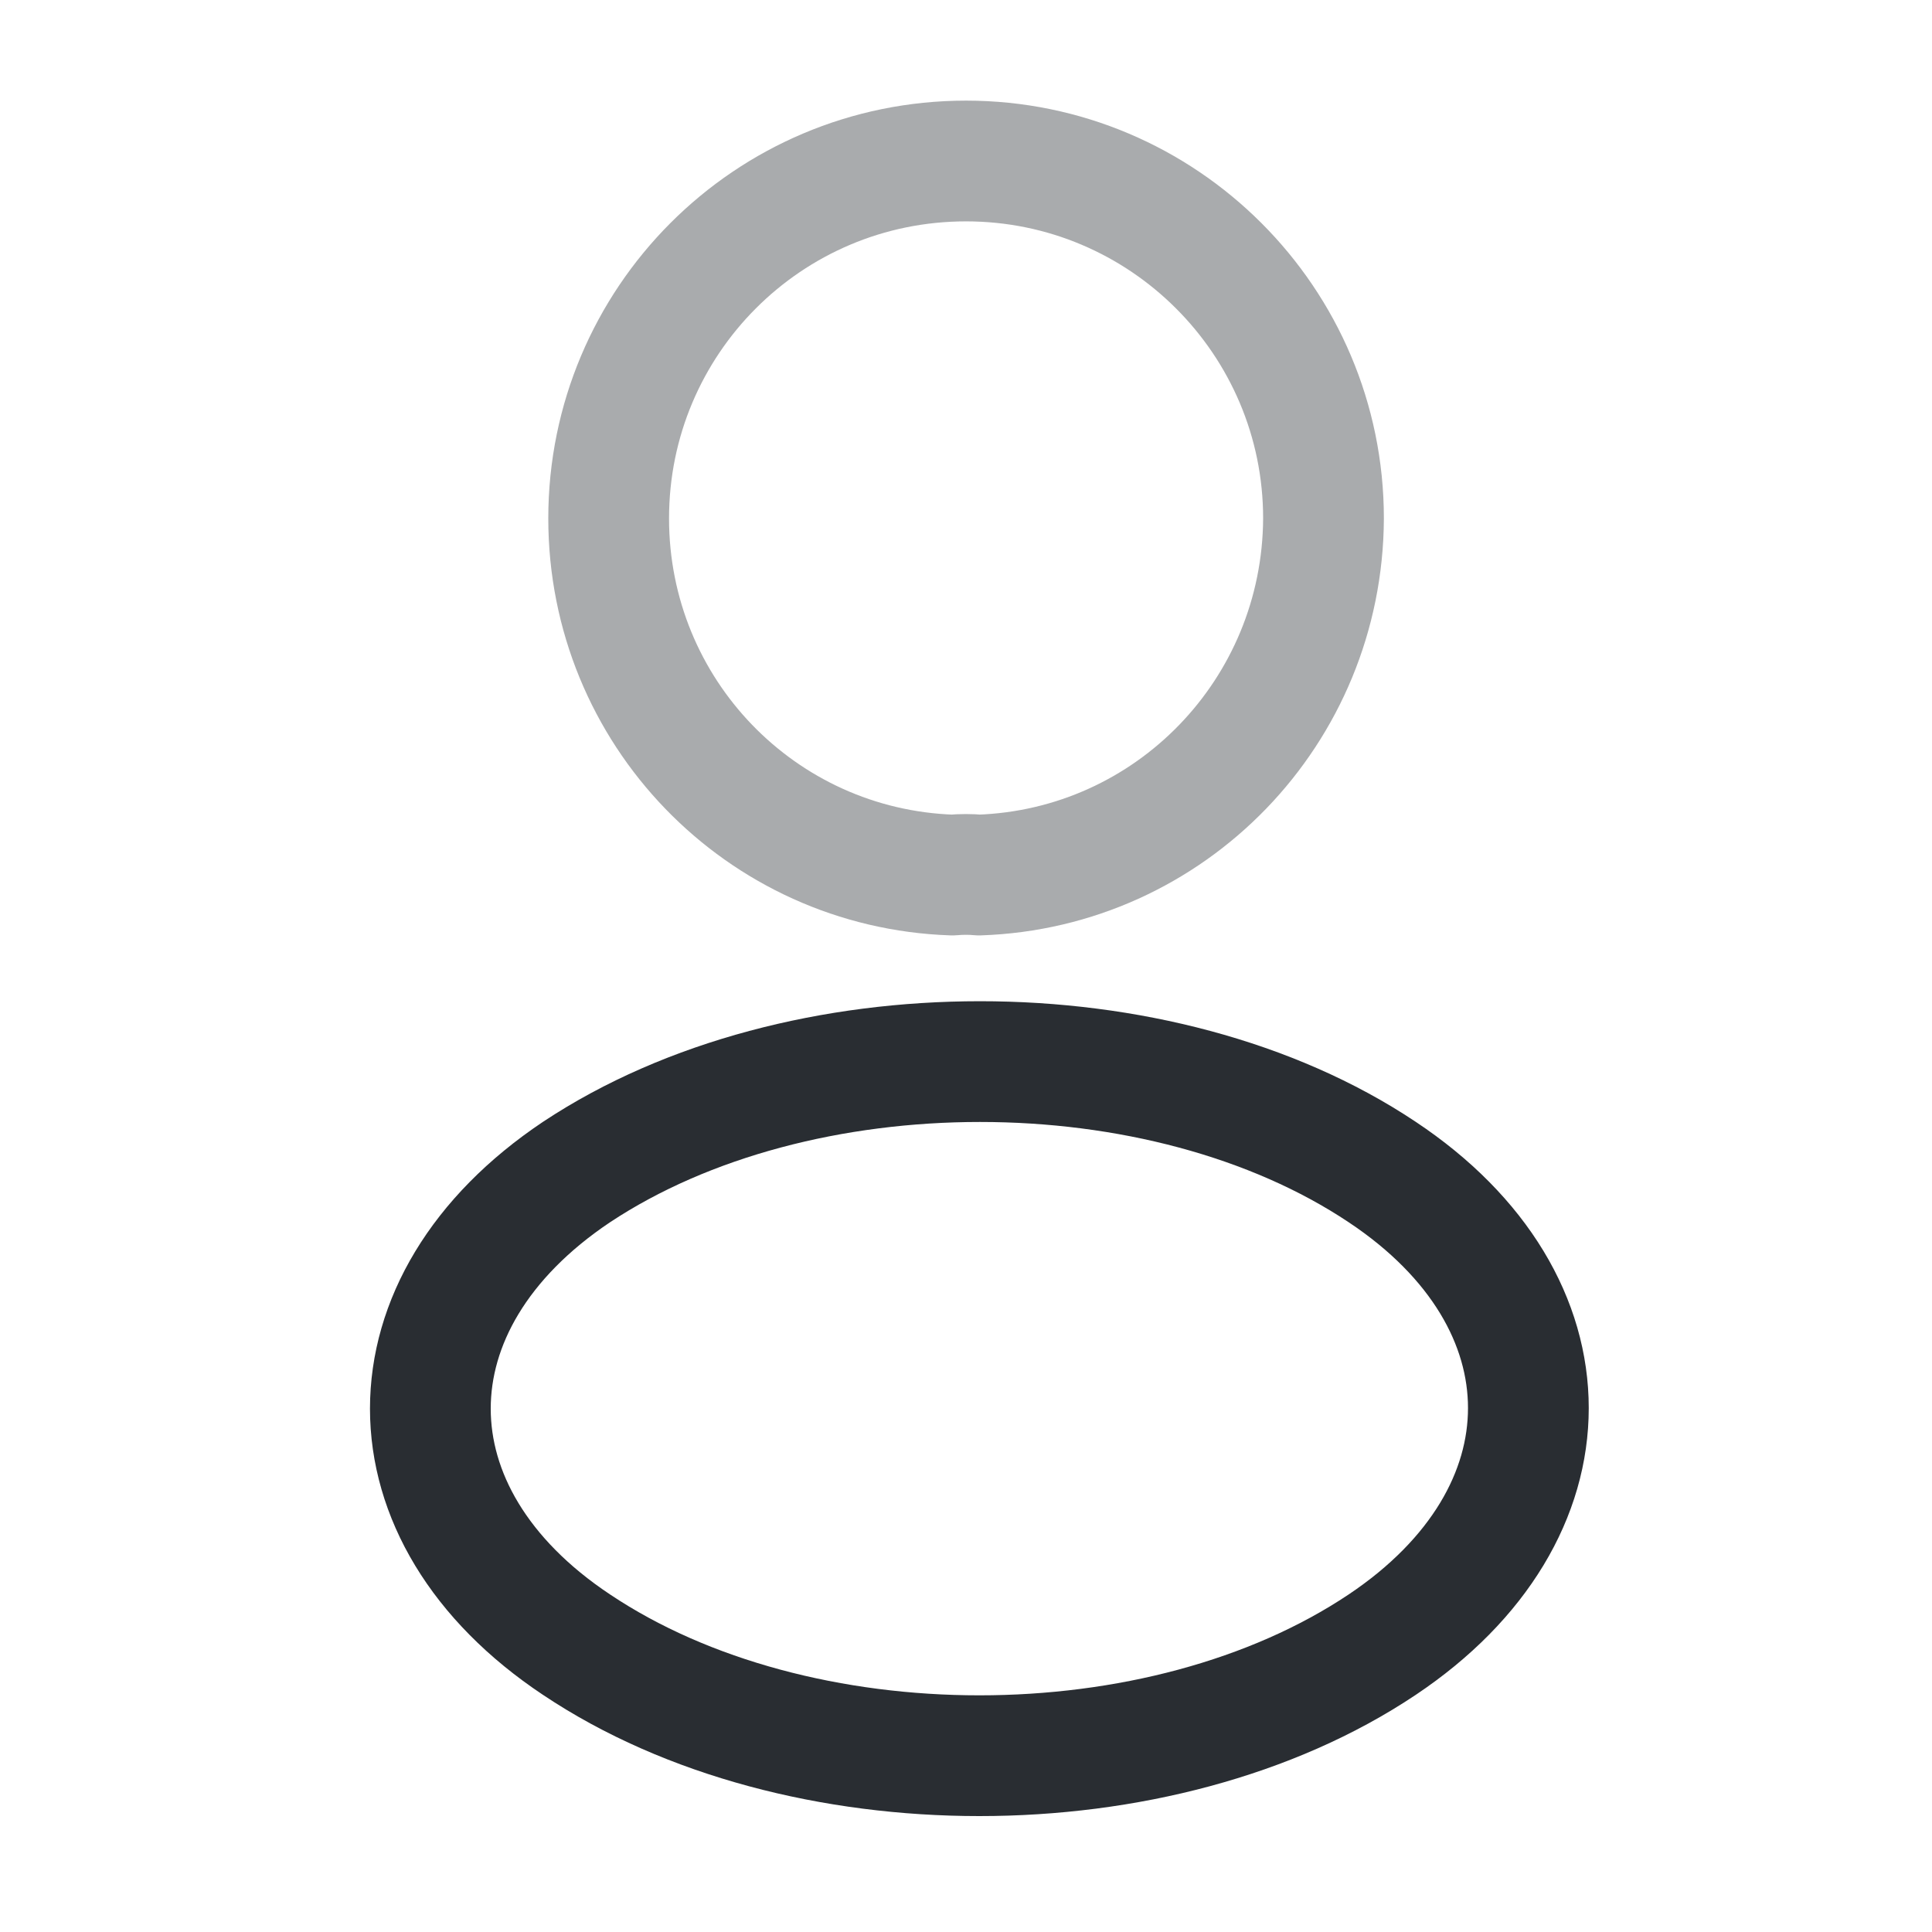
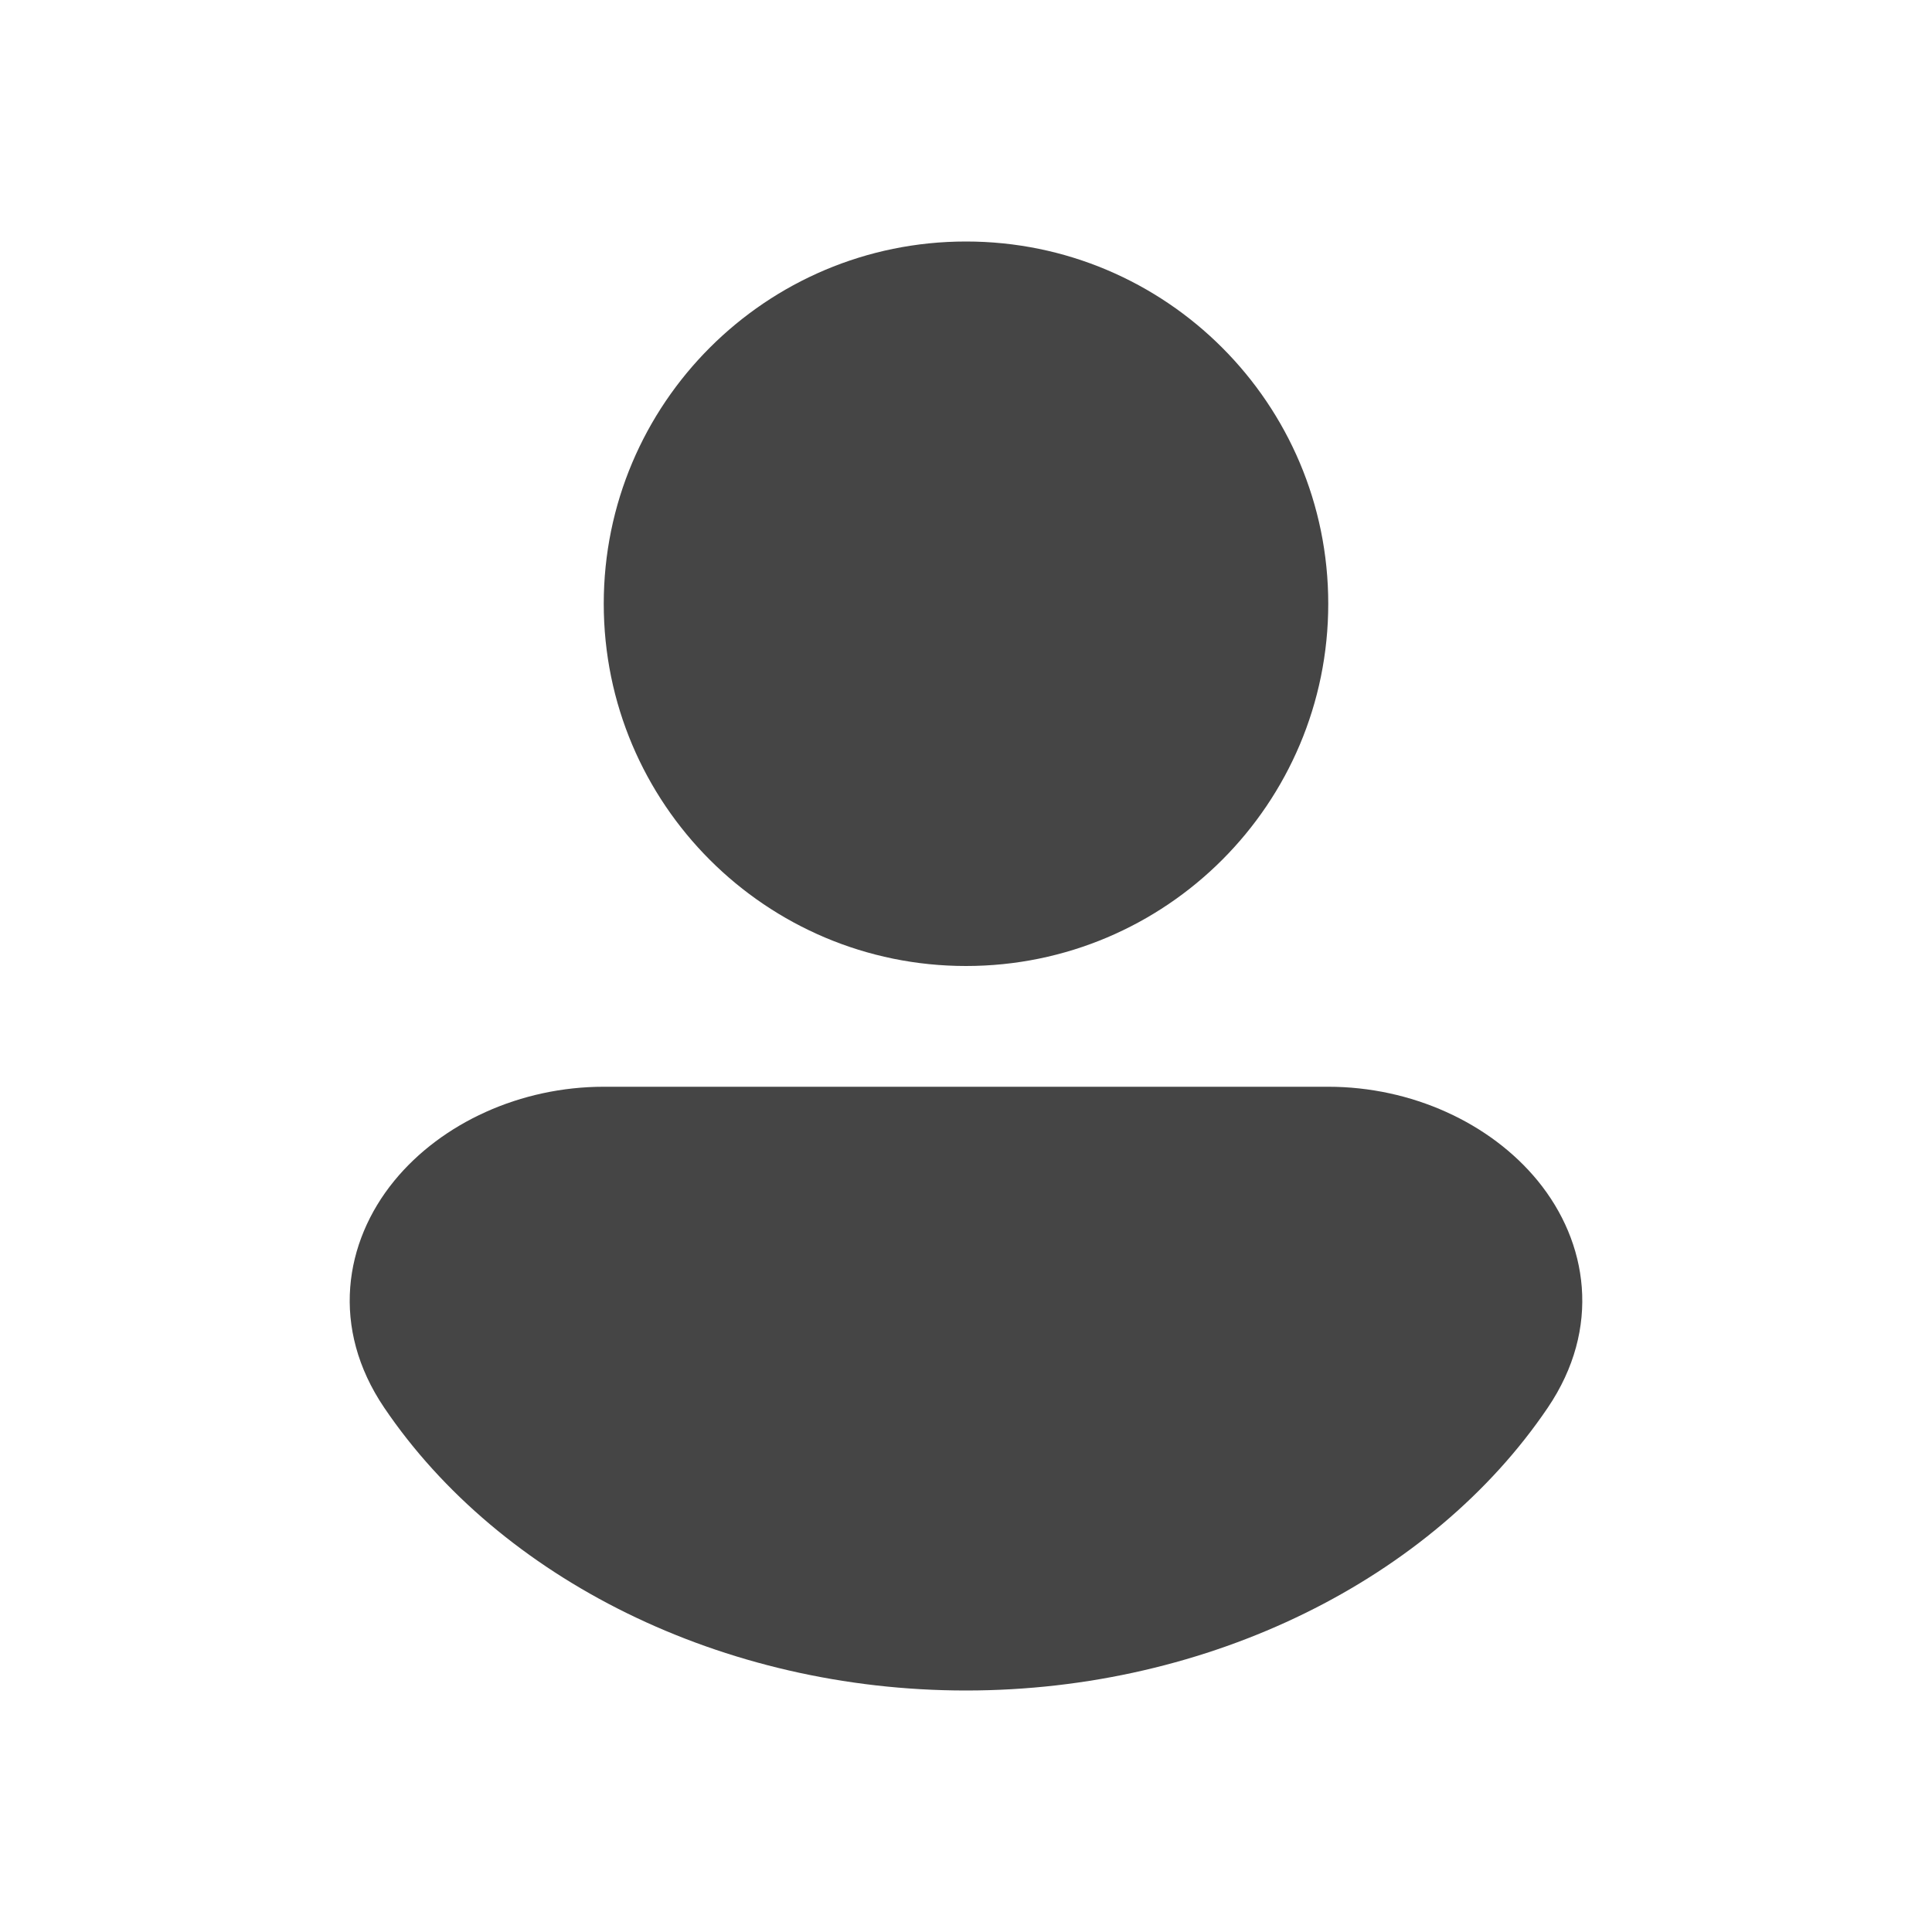
<svg xmlns="http://www.w3.org/2000/svg" viewBox="0 0 24 24" fill="none">
  <g id="SVGRepo_bgCarrier" stroke-width="0" />
  <g id="SVGRepo_tracerCarrier" stroke-linecap="round" stroke-linejoin="round" />
  <g id="SVGRepo_iconCarrier">
-     <path opacity="0.4" d="M12.161 10.87C12.06 10.86 11.941 10.86 11.831 10.87C9.451 10.79 7.561 8.84 7.561 6.44C7.561 3.99 9.541 2 12.001 2C14.45 2 16.441 3.99 16.441 6.44C16.43 8.84 14.54 10.79 12.161 10.87Z" stroke="#292D32" stroke-width="1.5" stroke-linecap="round" stroke-linejoin="round" />
-     <path d="M7.161 14.56C4.741 16.18 4.741 18.82 7.161 20.43C9.911 22.27 14.421 22.27 17.171 20.43C19.591 18.81 19.591 16.17 17.171 14.56C14.431 12.73 9.921 12.73 7.161 14.56Z" stroke="#292D32" stroke-width="1.5" stroke-linecap="round" stroke-linejoin="round" />
+     <path d="M12 3C9.515 3 7.5 5.015 7.5 7.5C7.5 9.985 9.515 12 12 12C14.485 12 16.5 9.985 16.5 7.5C16.5 5.015 14.485 3 12 3Z" fill="#454545" />
+     <path d="M16.5 13.5L7.5 13.5C6.468 13.5 5.488 13.947 4.897 14.669C4.275 15.43 4.103 16.497 4.773 17.487C6.211 19.612 8.97 21 12 21C15.03 21 17.789 19.612 19.227 17.487C19.897 16.497 19.725 15.43 19.103 14.669C18.512 13.947 17.532 13.5 16.5 13.5Z" fill="#454545" />
  </g>
</svg>
